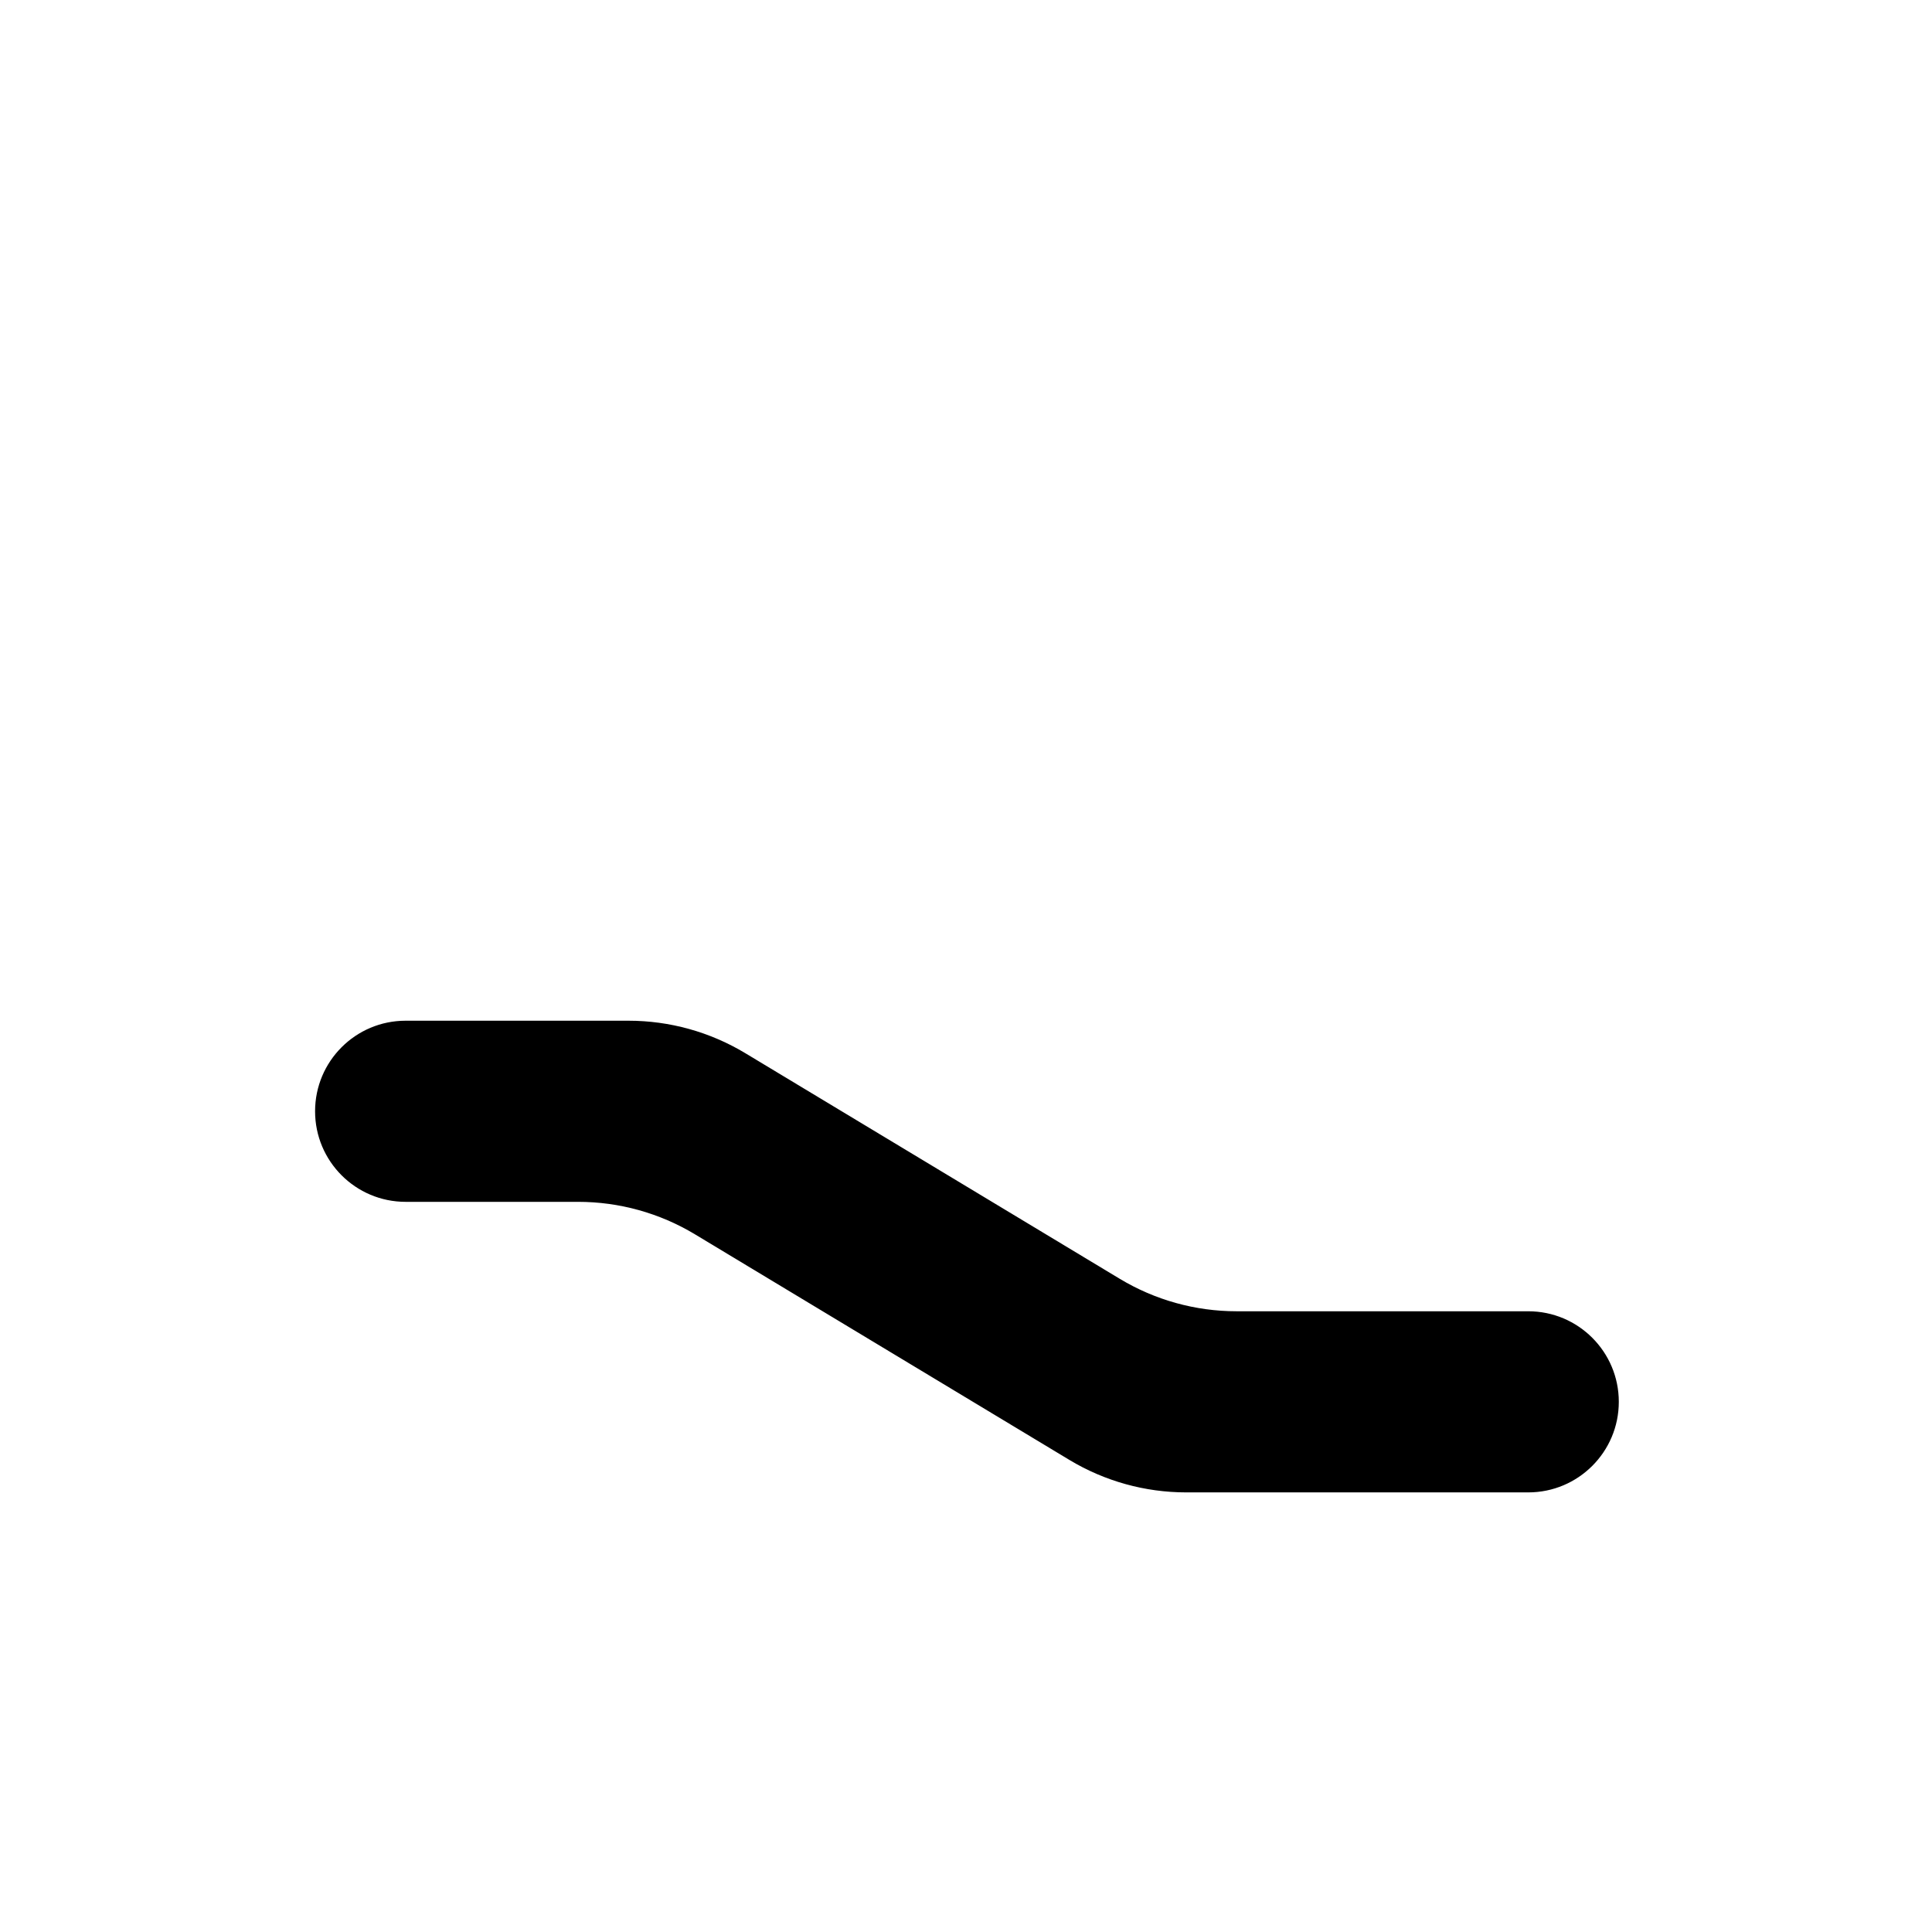
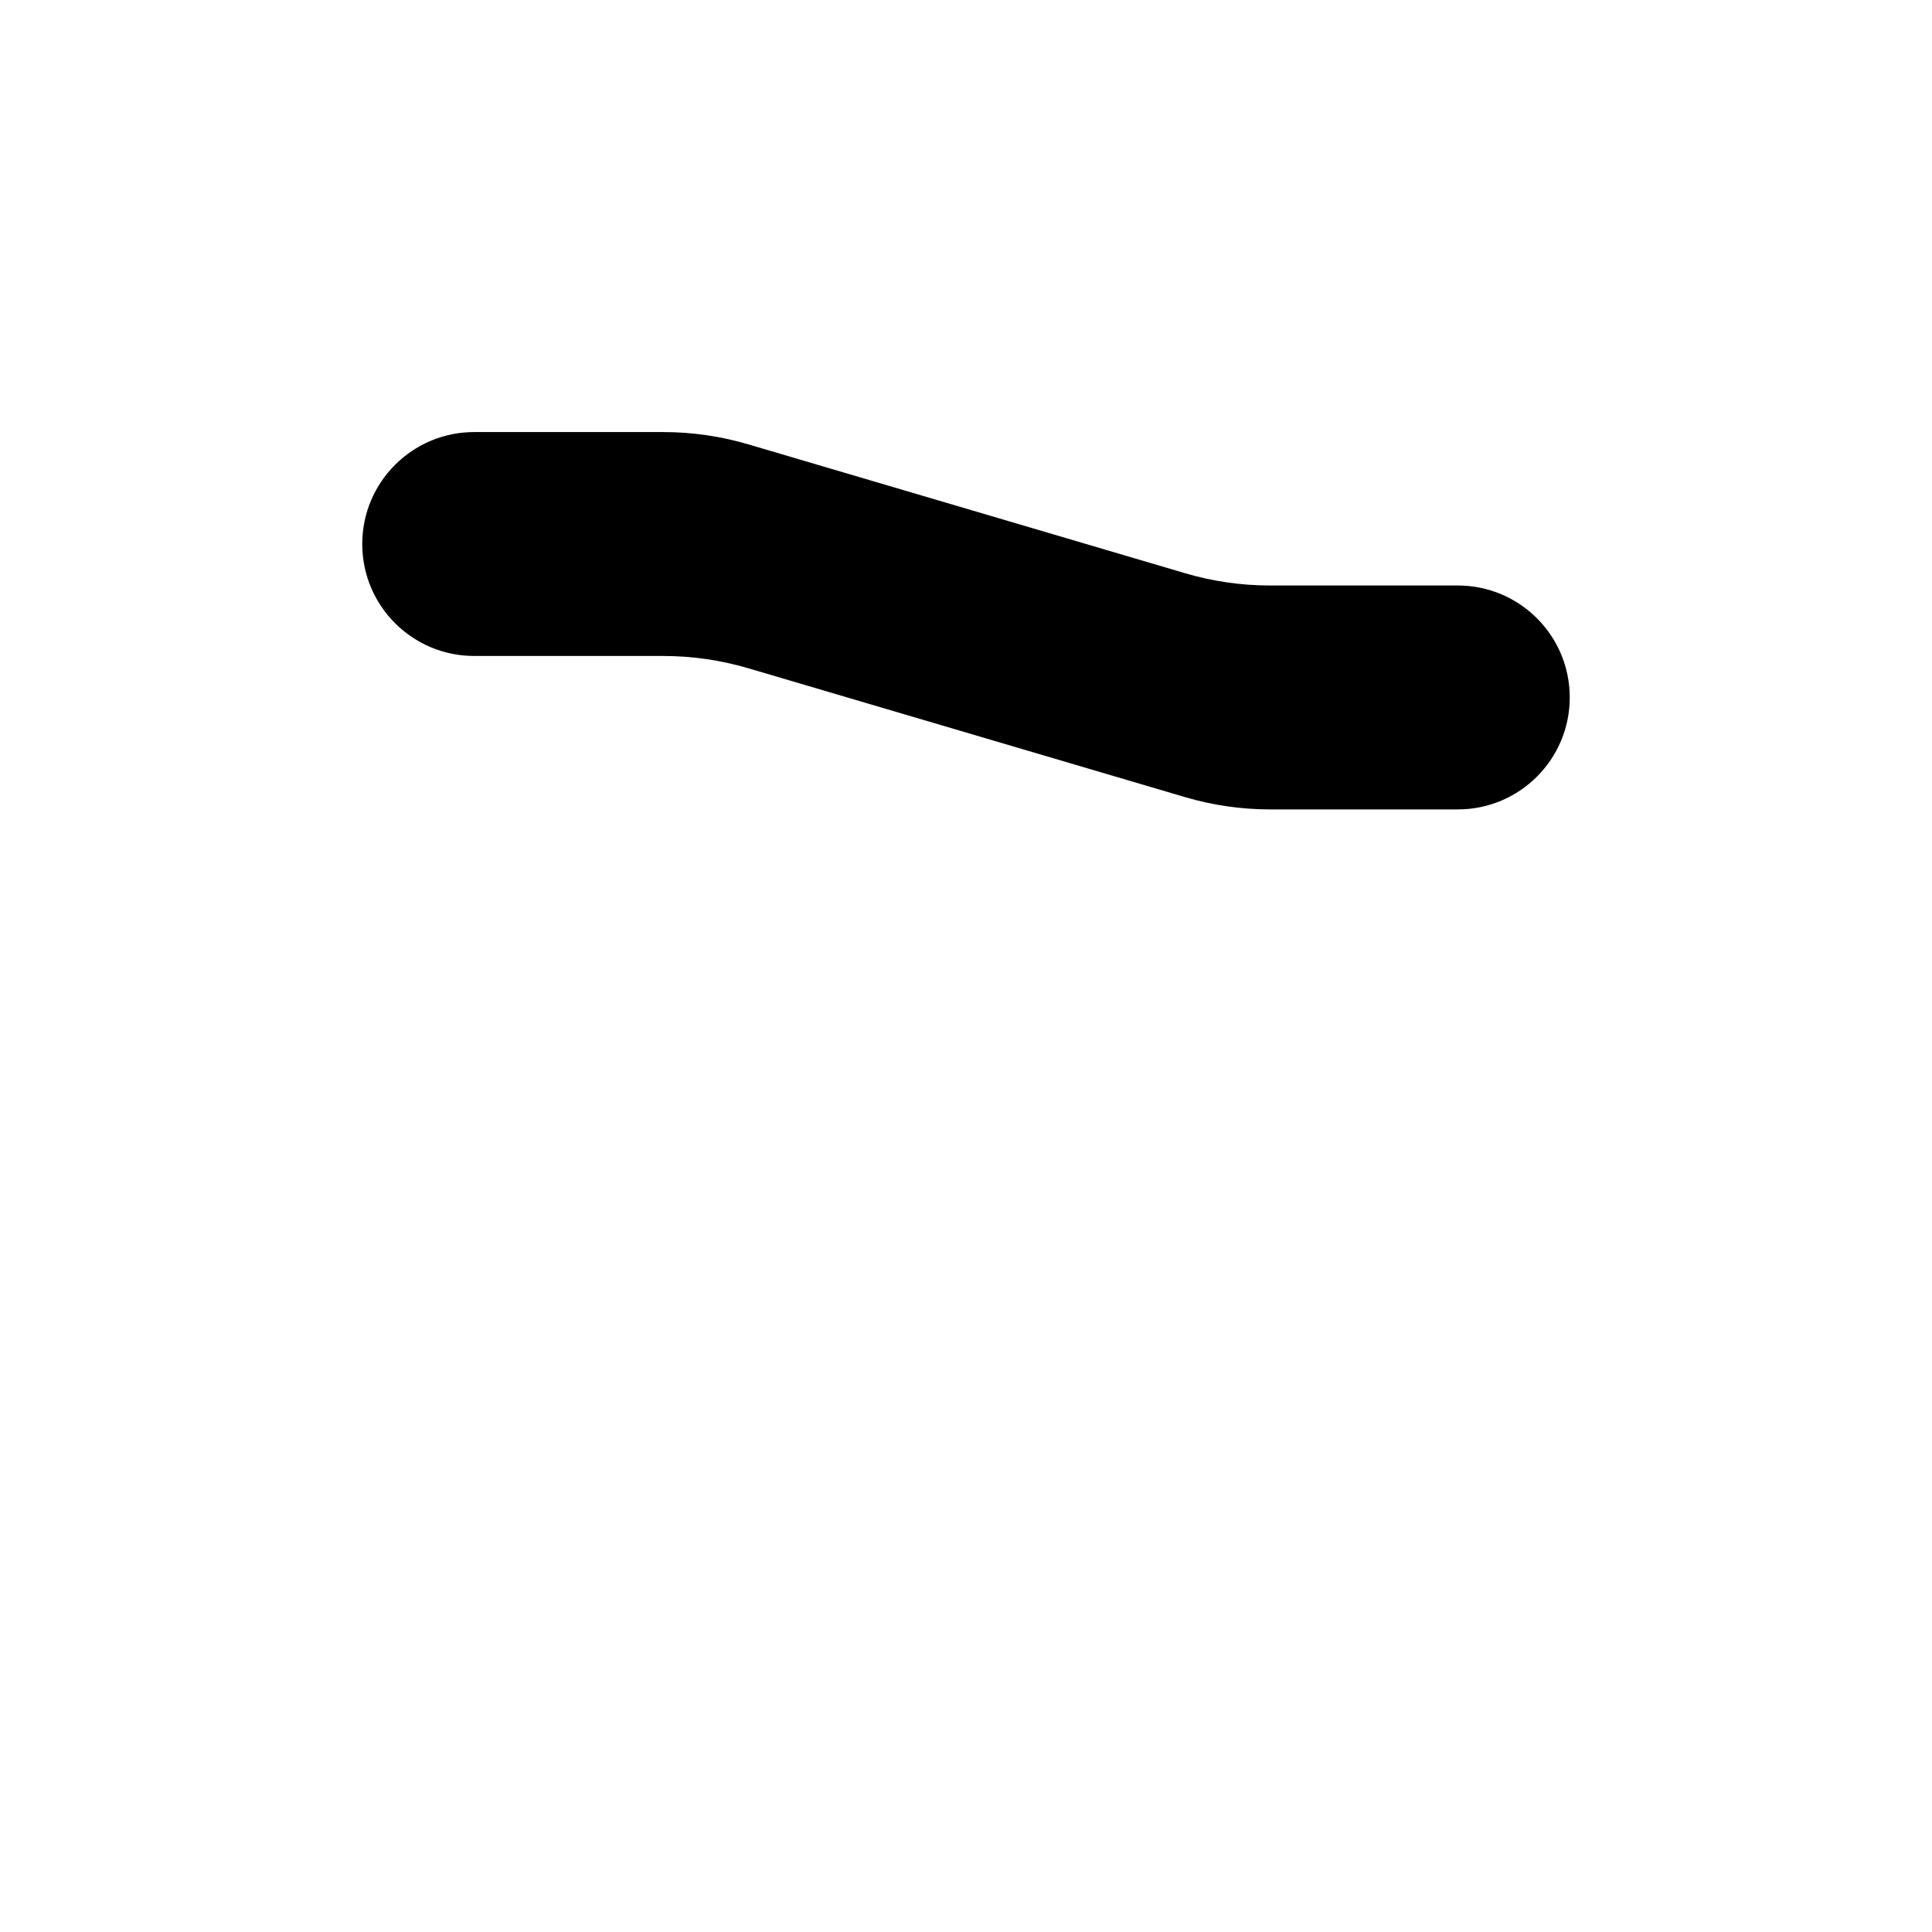
<svg xmlns="http://www.w3.org/2000/svg" width="1024" height="1024" viewBox="0 0 1024 1024" fill="none">
-   <path d="M333.104 541C354.929 541 376.34 546.952 395.034 558.215L593.484 677.785C612.177 689.048 633.589 695 655.413 695H810C836.51 695 858 716.49 858 743C858 769.51 836.51 791 810 791H628.726C606.901 791 585.49 785.048 566.796 773.785L368.347 654.215C349.653 642.952 328.241 637 306.417 637H215C188.49 637 167 615.51 167 589C167 562.49 188.49 541 215 541H333.104Z" fill="black" />
+   <path d="M192 288.339C192 255.567 218.567 229 251.339 229H351.505C366.786 229 381.988 231.196 396.644 235.52L628.172 303.832C642.769 308.139 657.91 310.326 673.13 310.326H772.661C805.433 310.326 832 336.893 832 369.665C832 402.437 805.433 429.004 772.661 429.004H673.13C657.91 429.004 642.769 426.817 628.172 422.51L396.644 354.198C381.988 349.874 366.786 347.678 351.505 347.678H251.339C218.567 347.678 192 321.111 192 288.339Z" fill="black" />
</svg>
